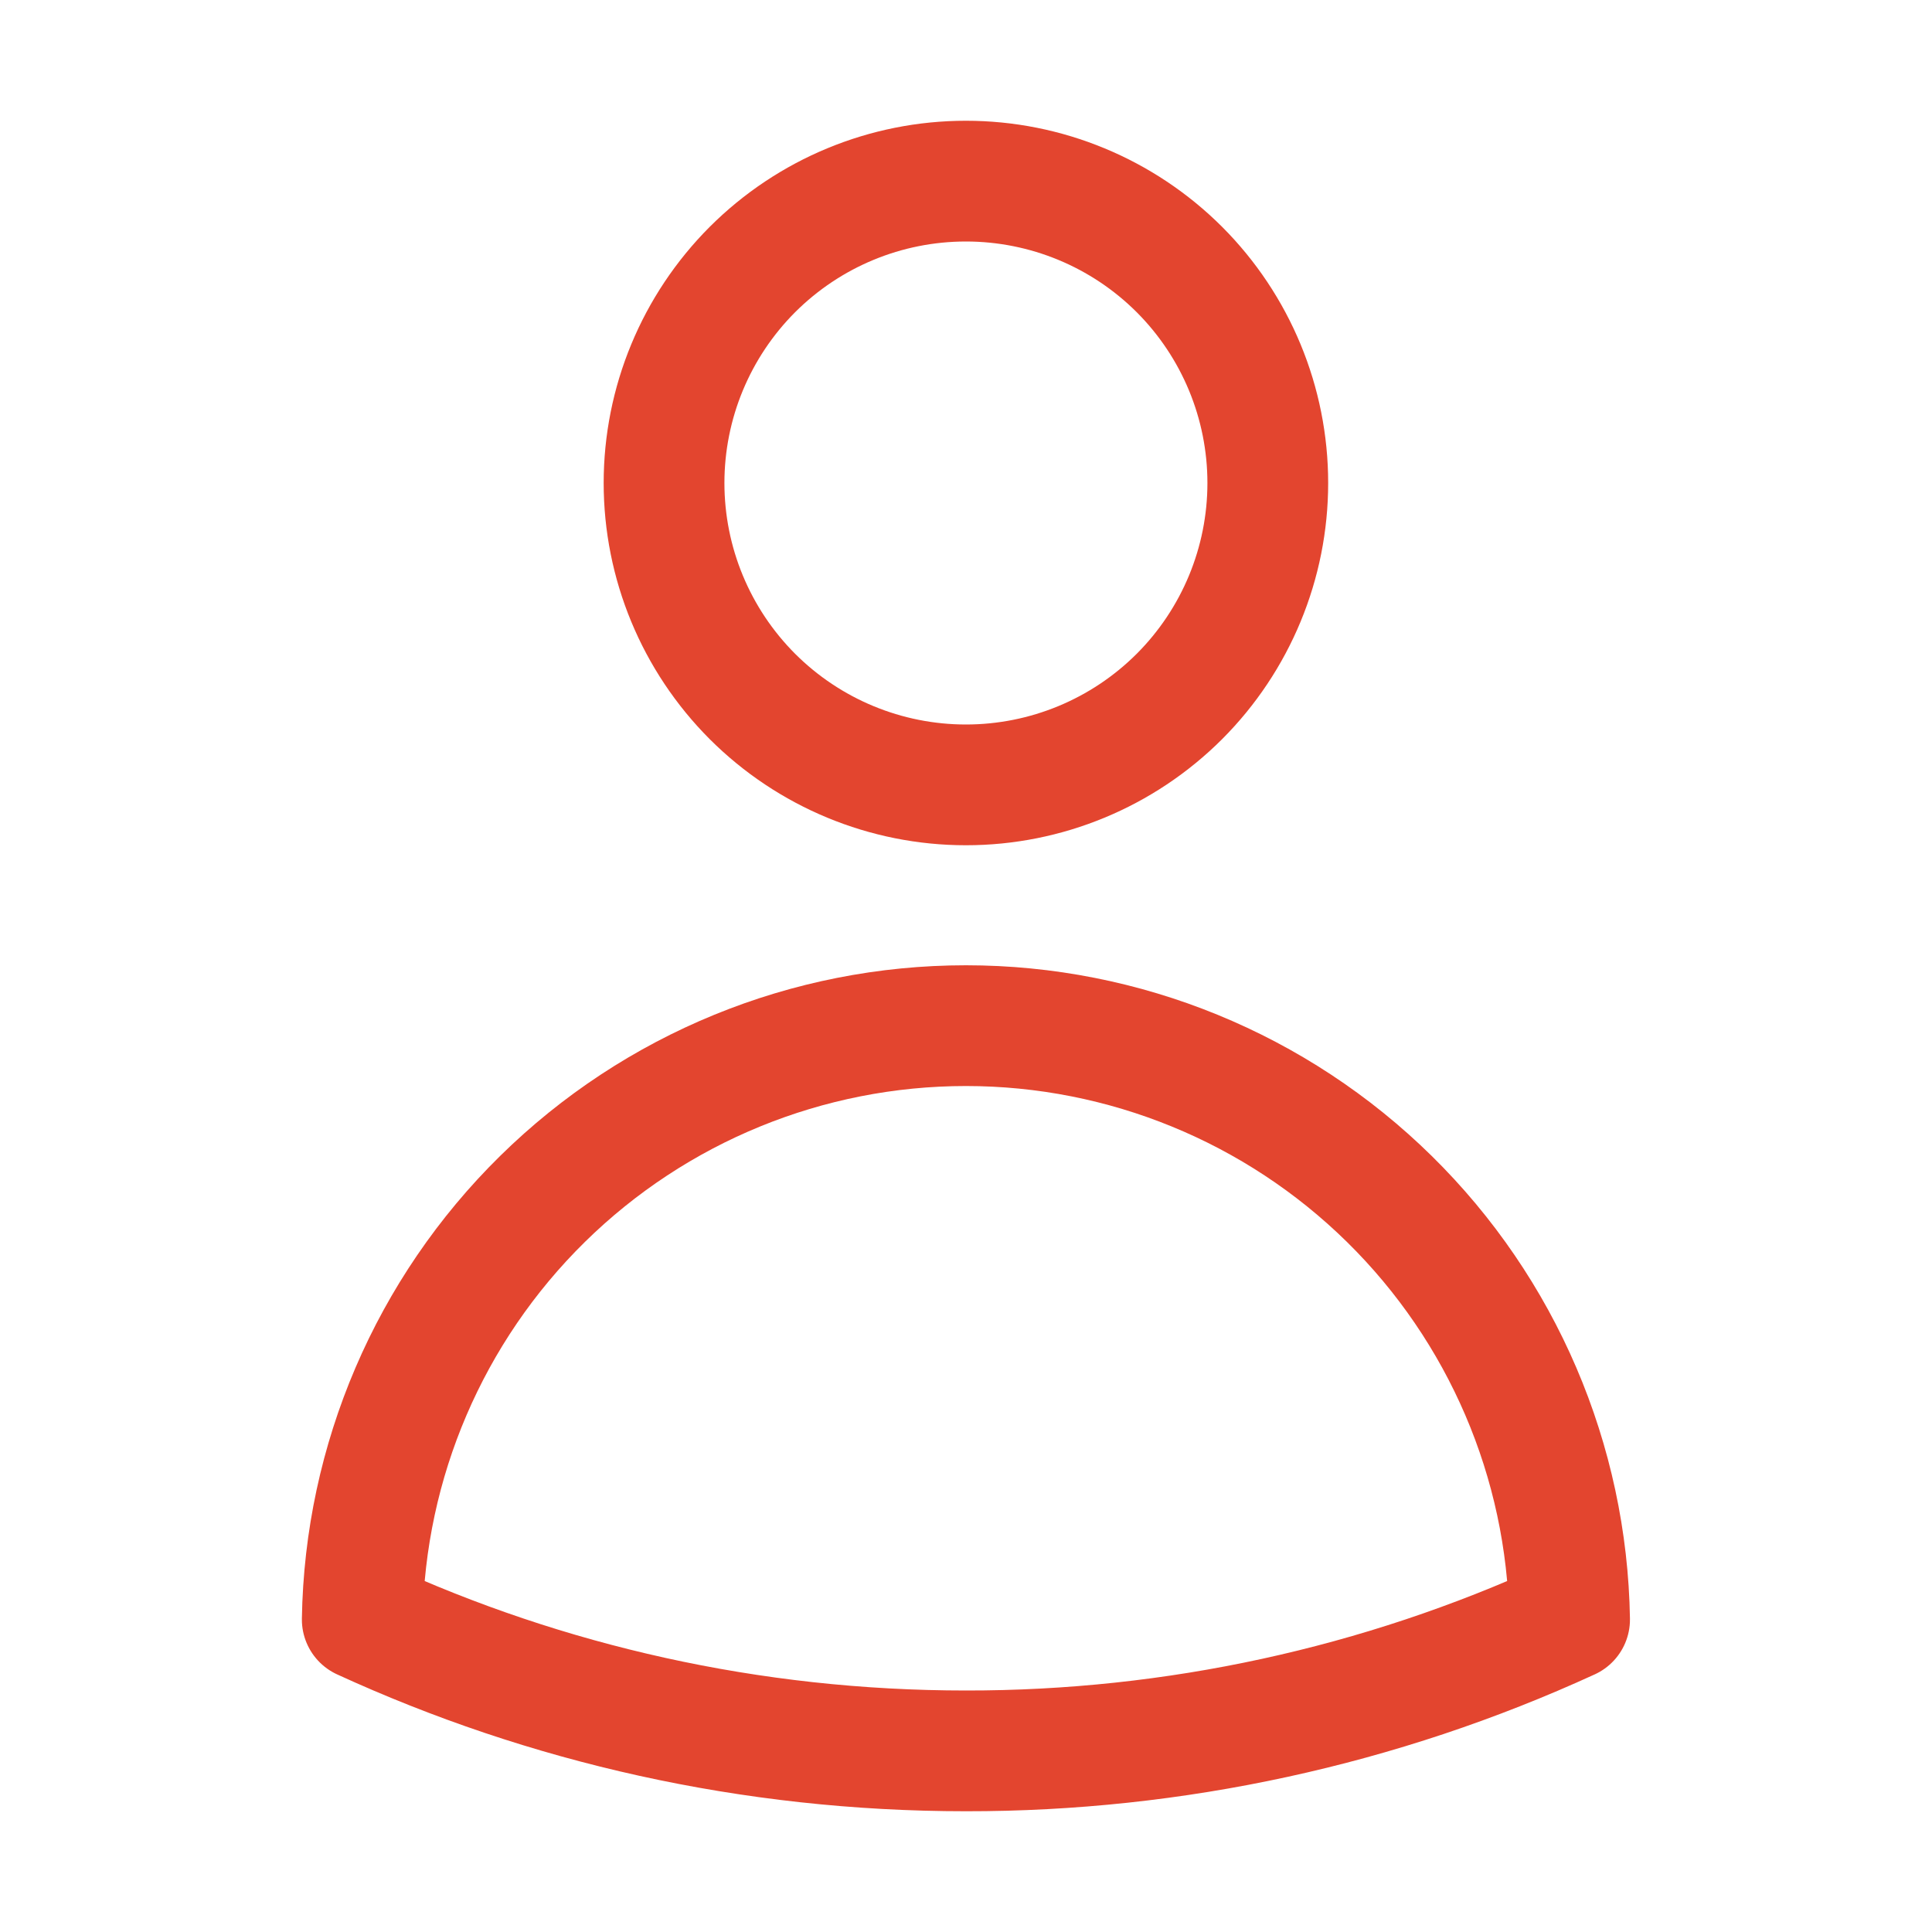
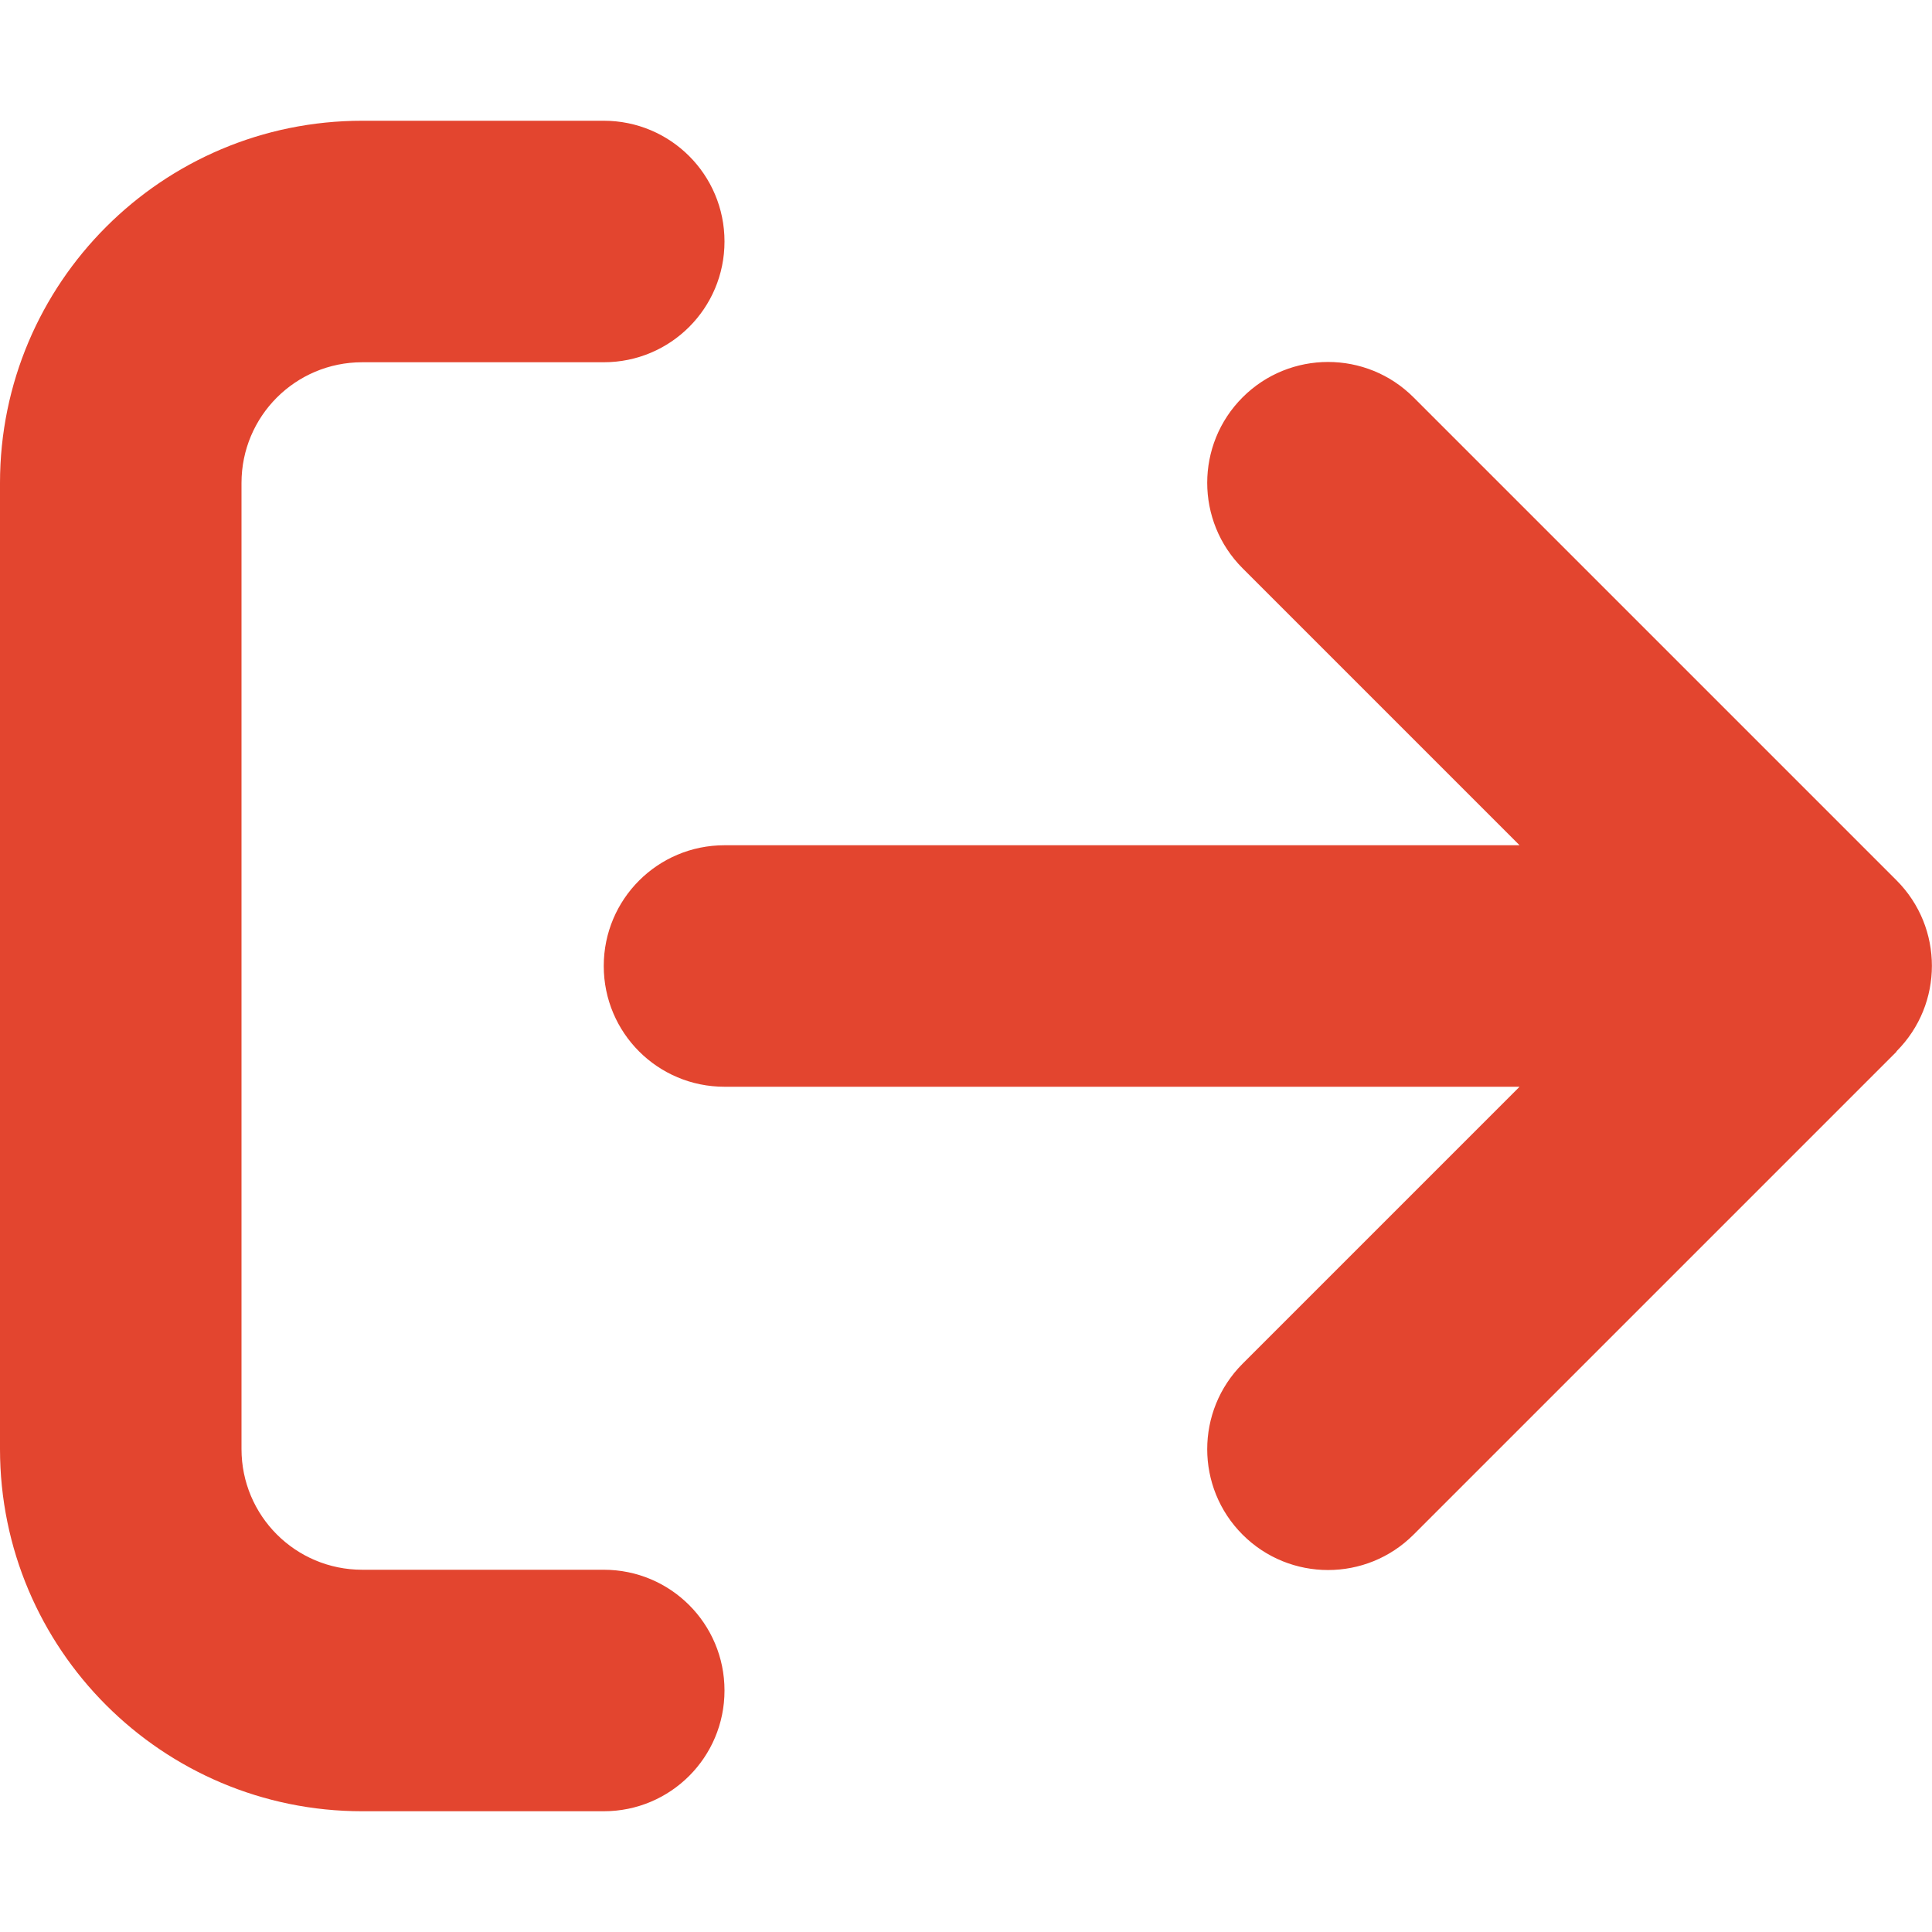
- <svg xmlns="http://www.w3.org/2000/svg" width="24" height="24" viewBox="0 0 24 24" fill="none">
-   <path d="M15.749 6C15.749 6.995 15.354 7.948 14.651 8.652C13.947 9.355 12.994 9.75 11.999 9.75C11.004 9.75 10.051 9.355 9.347 8.652C8.644 7.948 8.249 6.995 8.249 6C8.249 5.005 8.644 4.052 9.347 3.348C10.051 2.645 11.004 2.25 11.999 2.25C12.994 2.25 13.947 2.645 14.651 3.348C15.354 4.052 15.749 5.005 15.749 6ZM4.5 20.118C4.532 18.15 5.336 16.274 6.739 14.894C8.142 13.514 10.031 12.741 11.999 12.741C13.967 12.741 15.856 13.514 17.259 14.894C18.662 16.274 19.466 18.15 19.498 20.118C17.145 21.197 14.587 21.753 11.999 21.75C9.323 21.75 6.783 21.166 4.5 20.118Z" stroke="#E3452F" stroke-width="1.5" stroke-linecap="round" stroke-linejoin="round" />
+ <svg xmlns="http://www.w3.org/2000/svg" width="24" height="24" fill="#E3452F" viewBox="0 0 512 512">
+   <path d="M502.6 278.6c12.5-12.5 12.5-32.8 0-45.3l-128-128c-12.5-12.5-32.8-12.5-45.3 0s-12.5 32.8 0 45.3L402.7 224 192 224c-17.7 0-32 14.3-32 32s14.3 32 32 32l210.7 0-73.4 73.4c-12.5 12.5-12.5 32.8 0 45.3s32.8 12.5 45.3 0l128-128zM160 96c17.7 0 32-14.3 32-32s-14.3-32-32-32L96 32C43 32 0 75 0 128L0 384c0 53 43 96 96 96l64 0c17.7 0 32-14.3 32-32s-14.3-32-32-32l-64 0c-17.7 0-32-14.3-32-32l0-256c0-17.7 14.3-32 32-32l64 0z" />
</svg>
